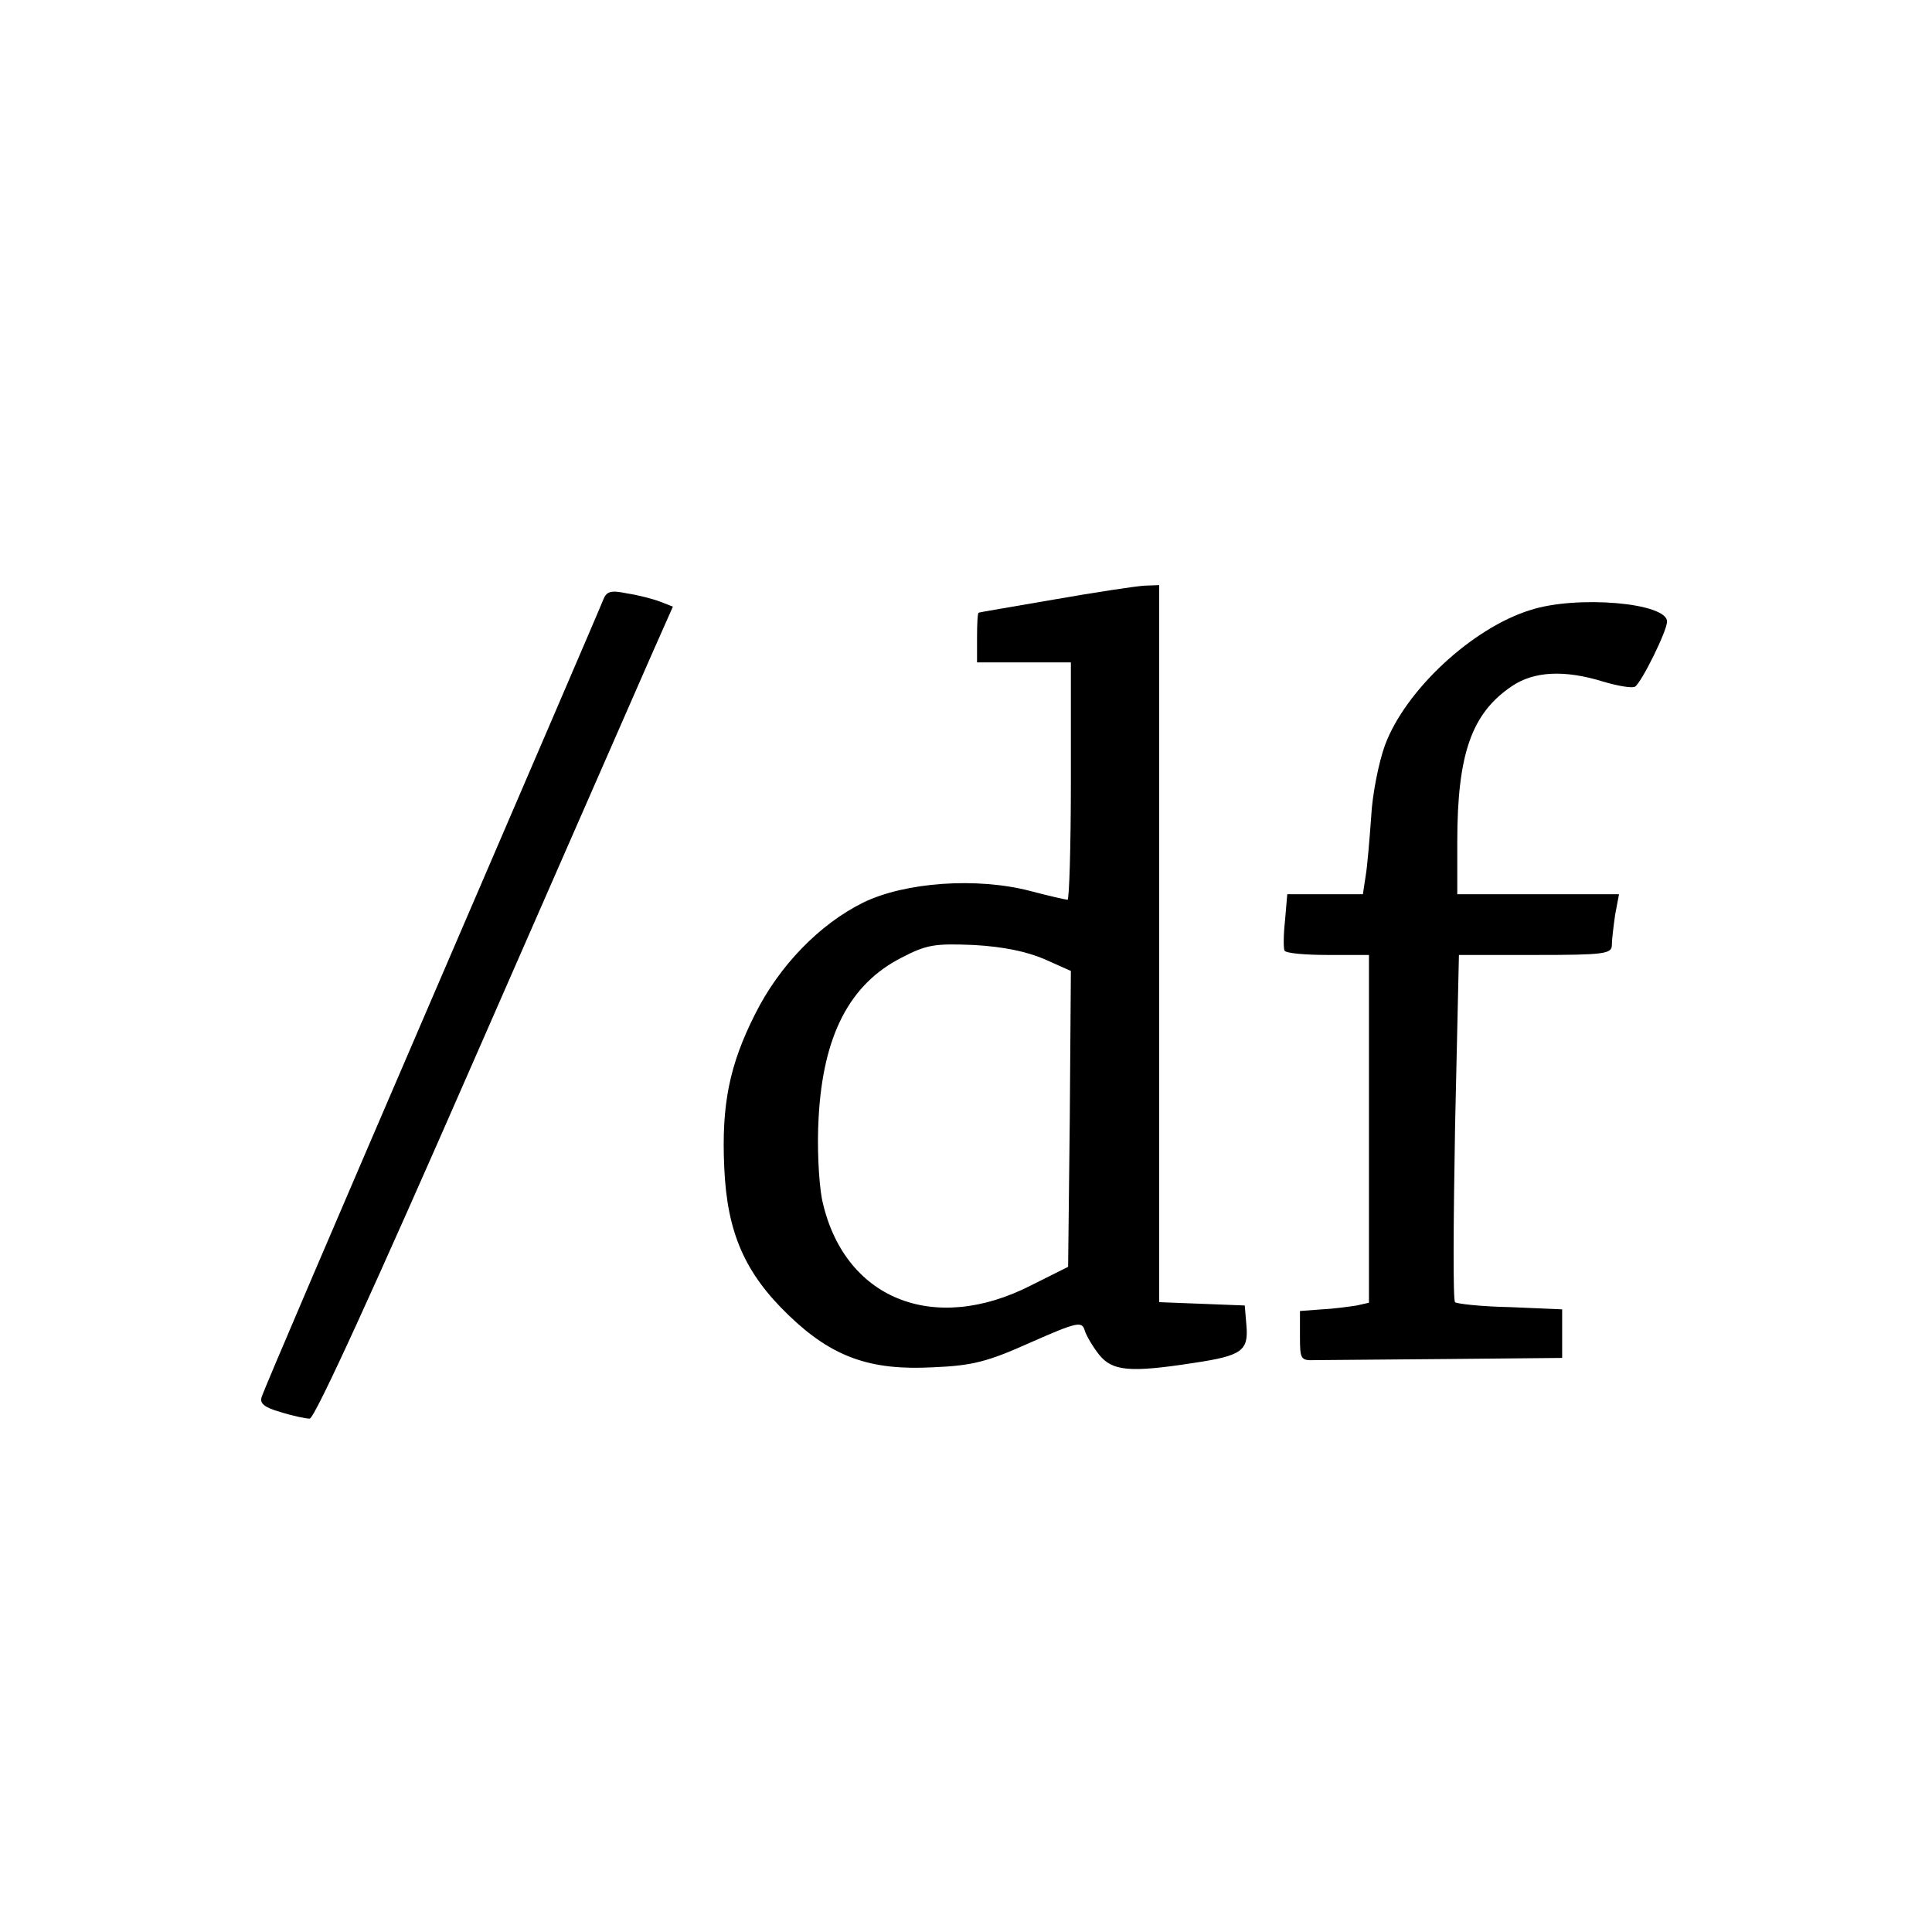
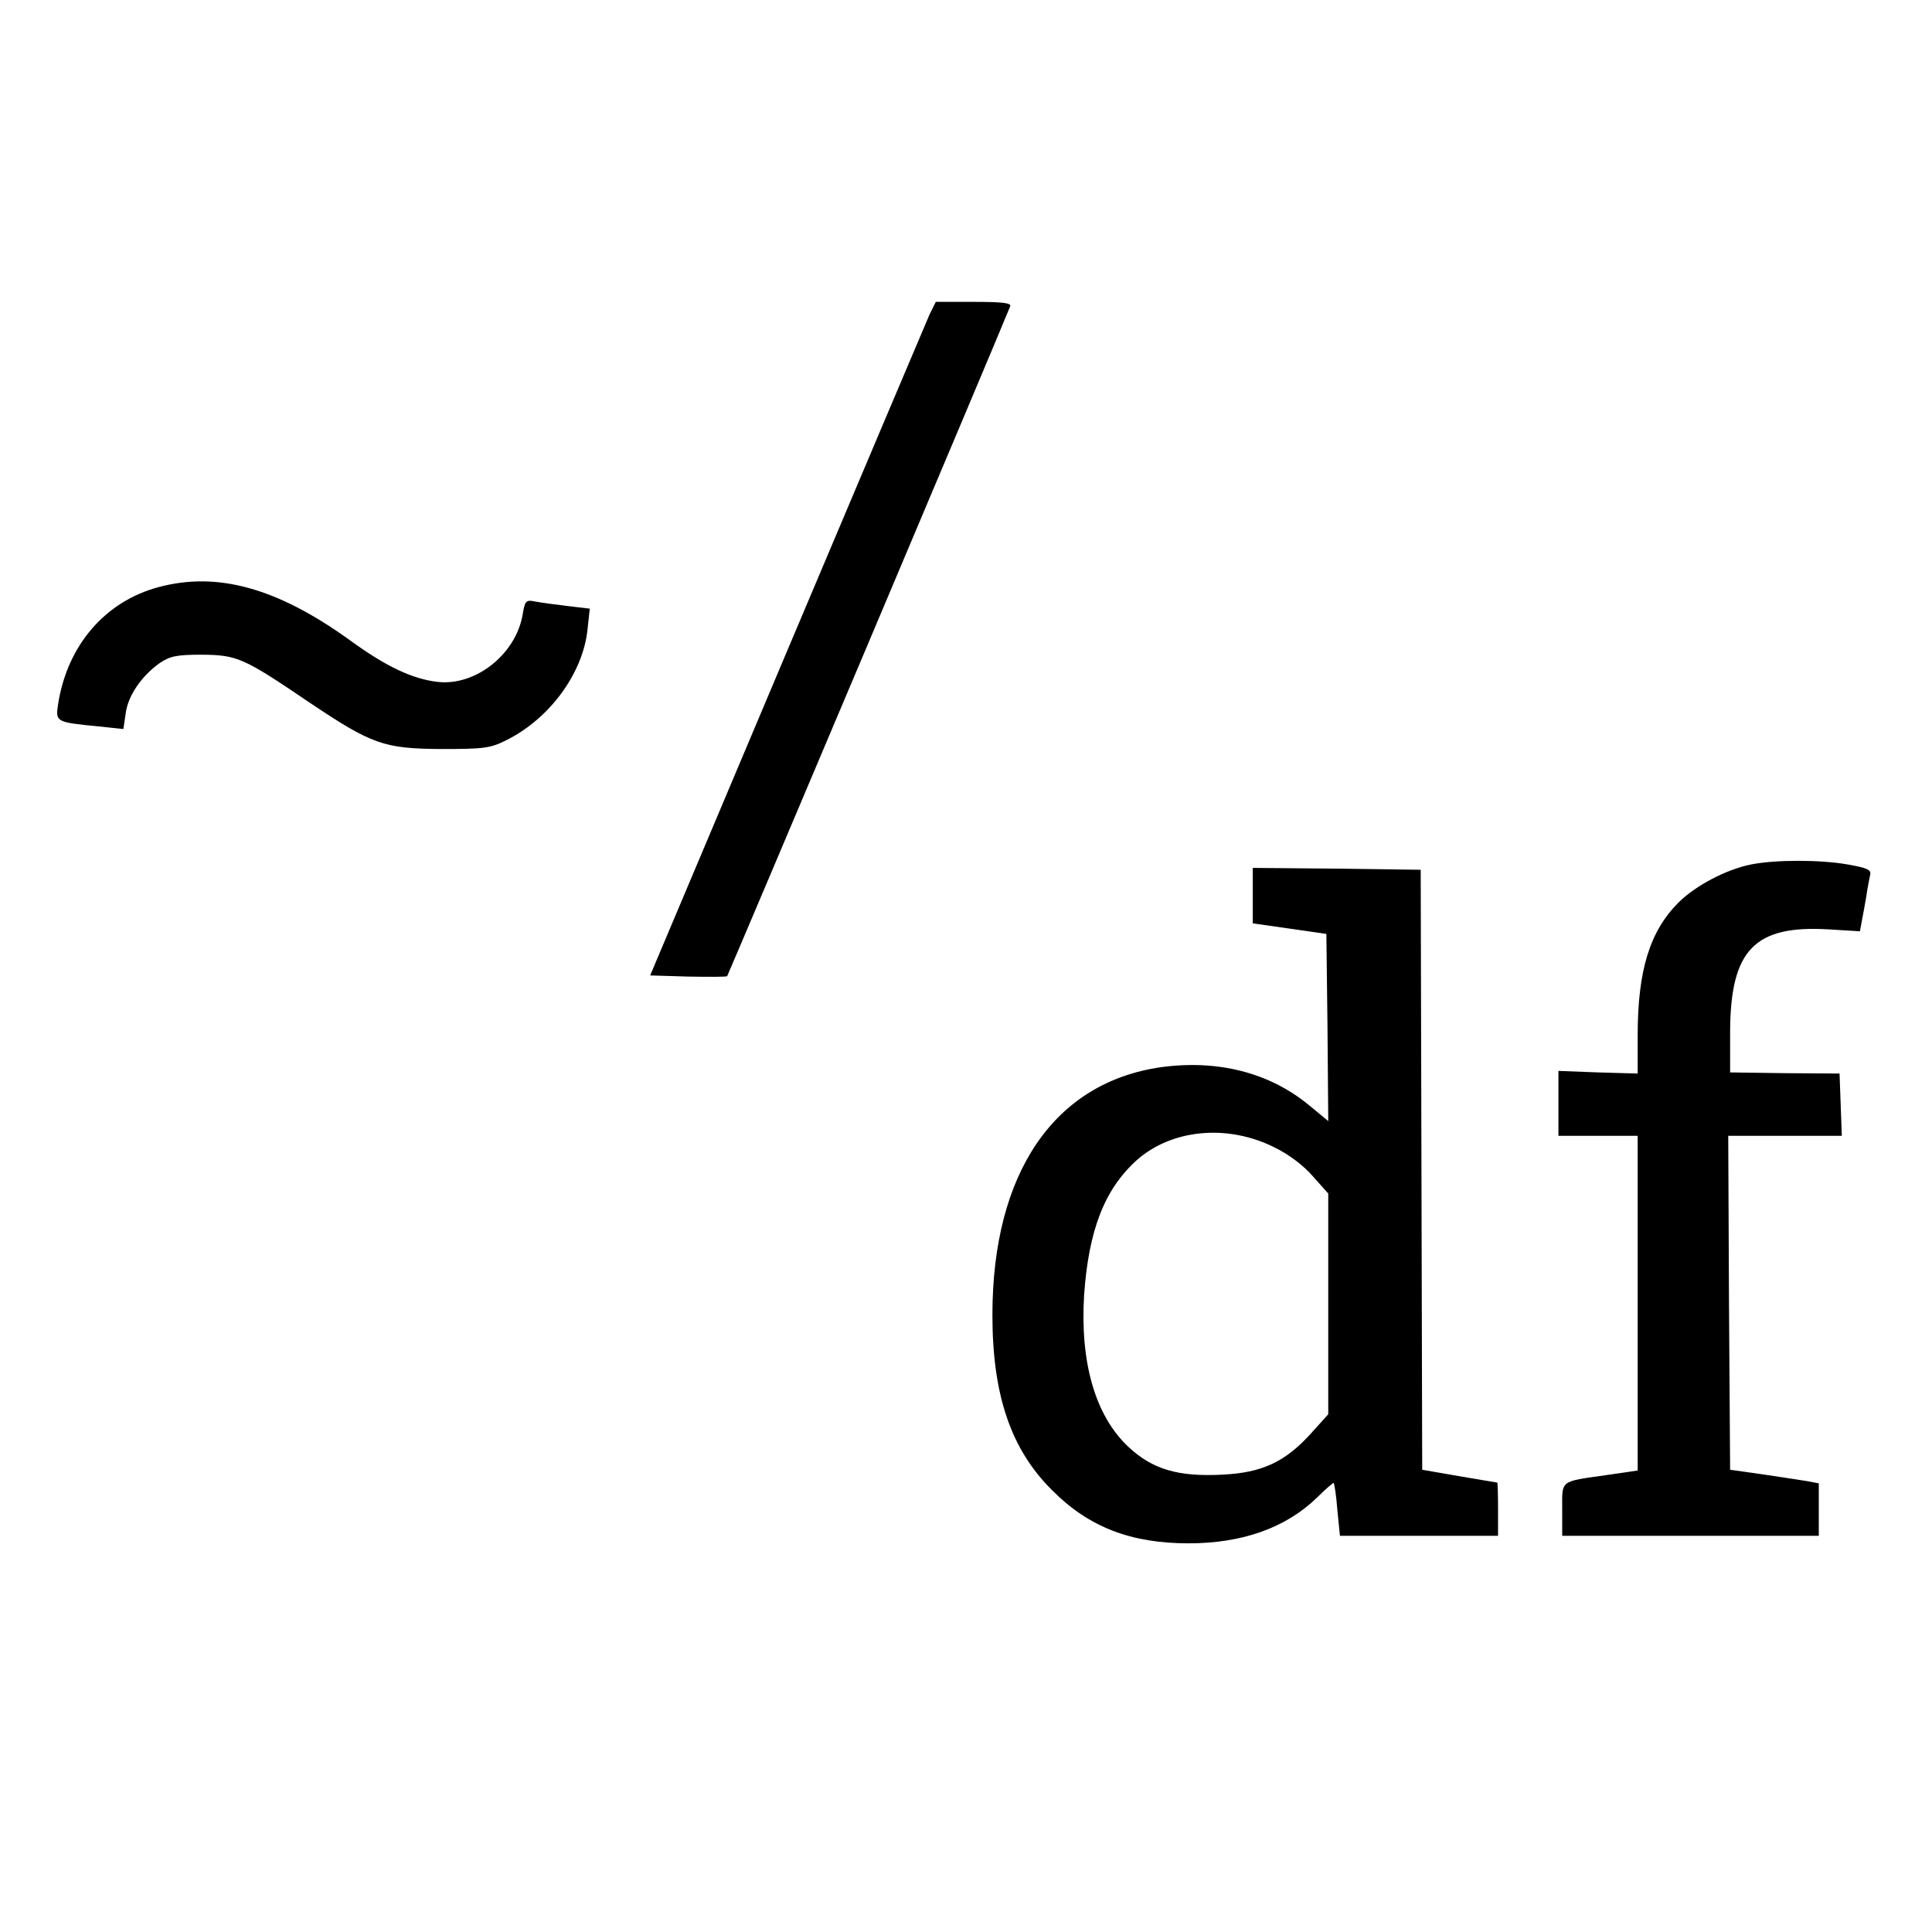
- <svg xmlns="http://www.w3.org/2000/svg" version="1.0" width="350pt" height="350pt" viewBox="0 0 350 350" preserveAspectRatio="xMidYMid meet">
-   <g transform="translate(0,350) scale(0.1,-0.1)" fill="#000000" stroke="none">
-     <path d="M1910 2414 c-74 -13 -136 -23 -137 -24 -2 0 -3 -20 -3 -45 l0 -45 85 0 85 0 0 -215 c0 -118 -3 -215 -6 -215 -3 0 -34 7 -68 16 -96 25 -226 16 -302 -21 -79 -39 -152 -114 -196 -202 -47 -93 -61 -165 -56 -277 5 -120 38 -193 117 -269 79 -76 148 -100 261 -94 72 3 99 10 177 45 84 37 93 39 98 22 3 -10 15 -30 26 -44 24 -30 56 -33 172 -15 87 13 99 22 95 68 l-3 36 -77 3 -78 3 0 649 0 650 -27 -1 c-16 -1 -89 -12 -163 -25z m-17 -652 l47 -21 -2 -268 -3 -268 -66 -33 c-179 -92 -342 -24 -380 156 -6 33 -9 96 -6 147 8 149 56 242 150 290 46 24 61 26 132 23 53 -3 96 -12 128 -26z" />
-     <path d="M1093 2414 c-4 -11 -144 -336 -311 -724 -167 -388 -306 -712 -308 -721 -4 -11 5 -19 34 -27 22 -7 46 -12 53 -12 9 0 119 241 297 648 156 356 301 687 322 735 l39 88 -23 9 c-13 5 -40 12 -60 15 -29 6 -37 4 -43 -11z" />
-     <path d="M2773 2395 c-105 -32 -227 -145 -264 -245 -11 -30 -23 -89 -25 -130 -3 -41 -7 -90 -10 -107 l-5 -33 -68 0 -69 0 -4 -47 c-3 -27 -3 -51 -1 -55 2 -5 38 -8 79 -8 l74 0 0 -315 0 -315 -22 -5 c-13 -2 -41 -6 -63 -7 l-40 -3 0 -45 c0 -43 1 -45 28 -44 15 0 122 1 237 2 l210 2 0 44 0 44 -94 4 c-52 1 -97 6 -100 9 -4 3 -3 146 0 318 l7 311 139 0 c125 0 138 2 138 18 0 9 3 34 6 55 l7 37 -147 0 -146 0 0 95 c0 159 26 233 99 282 40 27 95 30 166 8 27 -8 52 -12 57 -9 12 8 58 101 58 118 0 34 -163 48 -247 21z" />
+ <svg xmlns="http://www.w3.org/2000/svg" version="1.0" width="512pt" height="512pt" viewBox="0 0 512 512" preserveAspectRatio="xMidYMid meet">
+   <g transform="translate(0,512) scale(0.1,-0.1)" fill="#000000" stroke="none">
+     <path d="M2464 4288 c-8 -18 -178 -420 -378 -893 l-363 -860 100 -3 c55 -1 101 -1 104 1 3 4 719 1697 750 1775 4 9 -19 12 -96 12 l-101 0 -16 -32z" />
+     <path d="M420 3564 c-142 -38 -242 -155 -266 -310 -7 -47 -7 -48 107 -59 l66 -7 6 41 c6 47 41 98 89 133 28 19 45 23 113 23 94 -1 110 -8 284 -126 167 -112 198 -123 351 -124 112 0 130 2 173 24 114 57 202 177 214 293 l6 55 -59 7 c-33 4 -71 9 -86 12 -24 5 -27 2 -33 -35 -18 -105 -125 -190 -226 -178 -67 8 -137 41 -234 112 -191 137 -349 181 -505 139z" />
+     <path d="M4640 2829 c-65 -13 -147 -56 -192 -101 -76 -76 -108 -180 -108 -352 l0 -101 -105 3 -105 4 0 -86 0 -86 105 0 105 0 0 -443 0 -444 -82 -12 c-126 -18 -118 -12 -118 -92 l0 -69 340 0 340 0 0 70 0 69 -32 6 c-18 3 -71 11 -118 18 l-85 12 -3 443 -2 442 150 0 151 0 -3 83 -3 82 -145 1 -145 2 0 109 c1 216 65 282 262 270 l82 -5 5 27 c3 14 8 44 12 66 3 22 8 47 10 56 4 14 -8 19 -59 28 -73 13 -192 13 -257 0z" />
+     <path d="M3320 2747 l0 -74 98 -14 97 -14 3 -248 2 -248 -52 43 c-105 86 -241 120 -390 100 -284 -40 -448 -280 -448 -657 0 -212 49 -356 158 -464 97 -98 209 -141 362 -141 142 0 258 41 341 122 21 21 41 38 43 38 2 0 7 -31 10 -70 l7 -70 210 0 209 0 0 70 c0 39 -1 70 -2 71 -2 0 -47 8 -101 17 l-98 17 -2 795 -2 795 -222 3 -223 2 0 -73z m56 -667 c38 -18 79 -49 103 -77 l41 -46 0 -292 0 -293 -46 -51 c-68 -75 -129 -104 -235 -109 -117 -6 -185 14 -249 74 -87 82 -128 222 -117 402 12 172 54 280 139 357 92 82 239 97 364 35z" />
  </g>
</svg>
